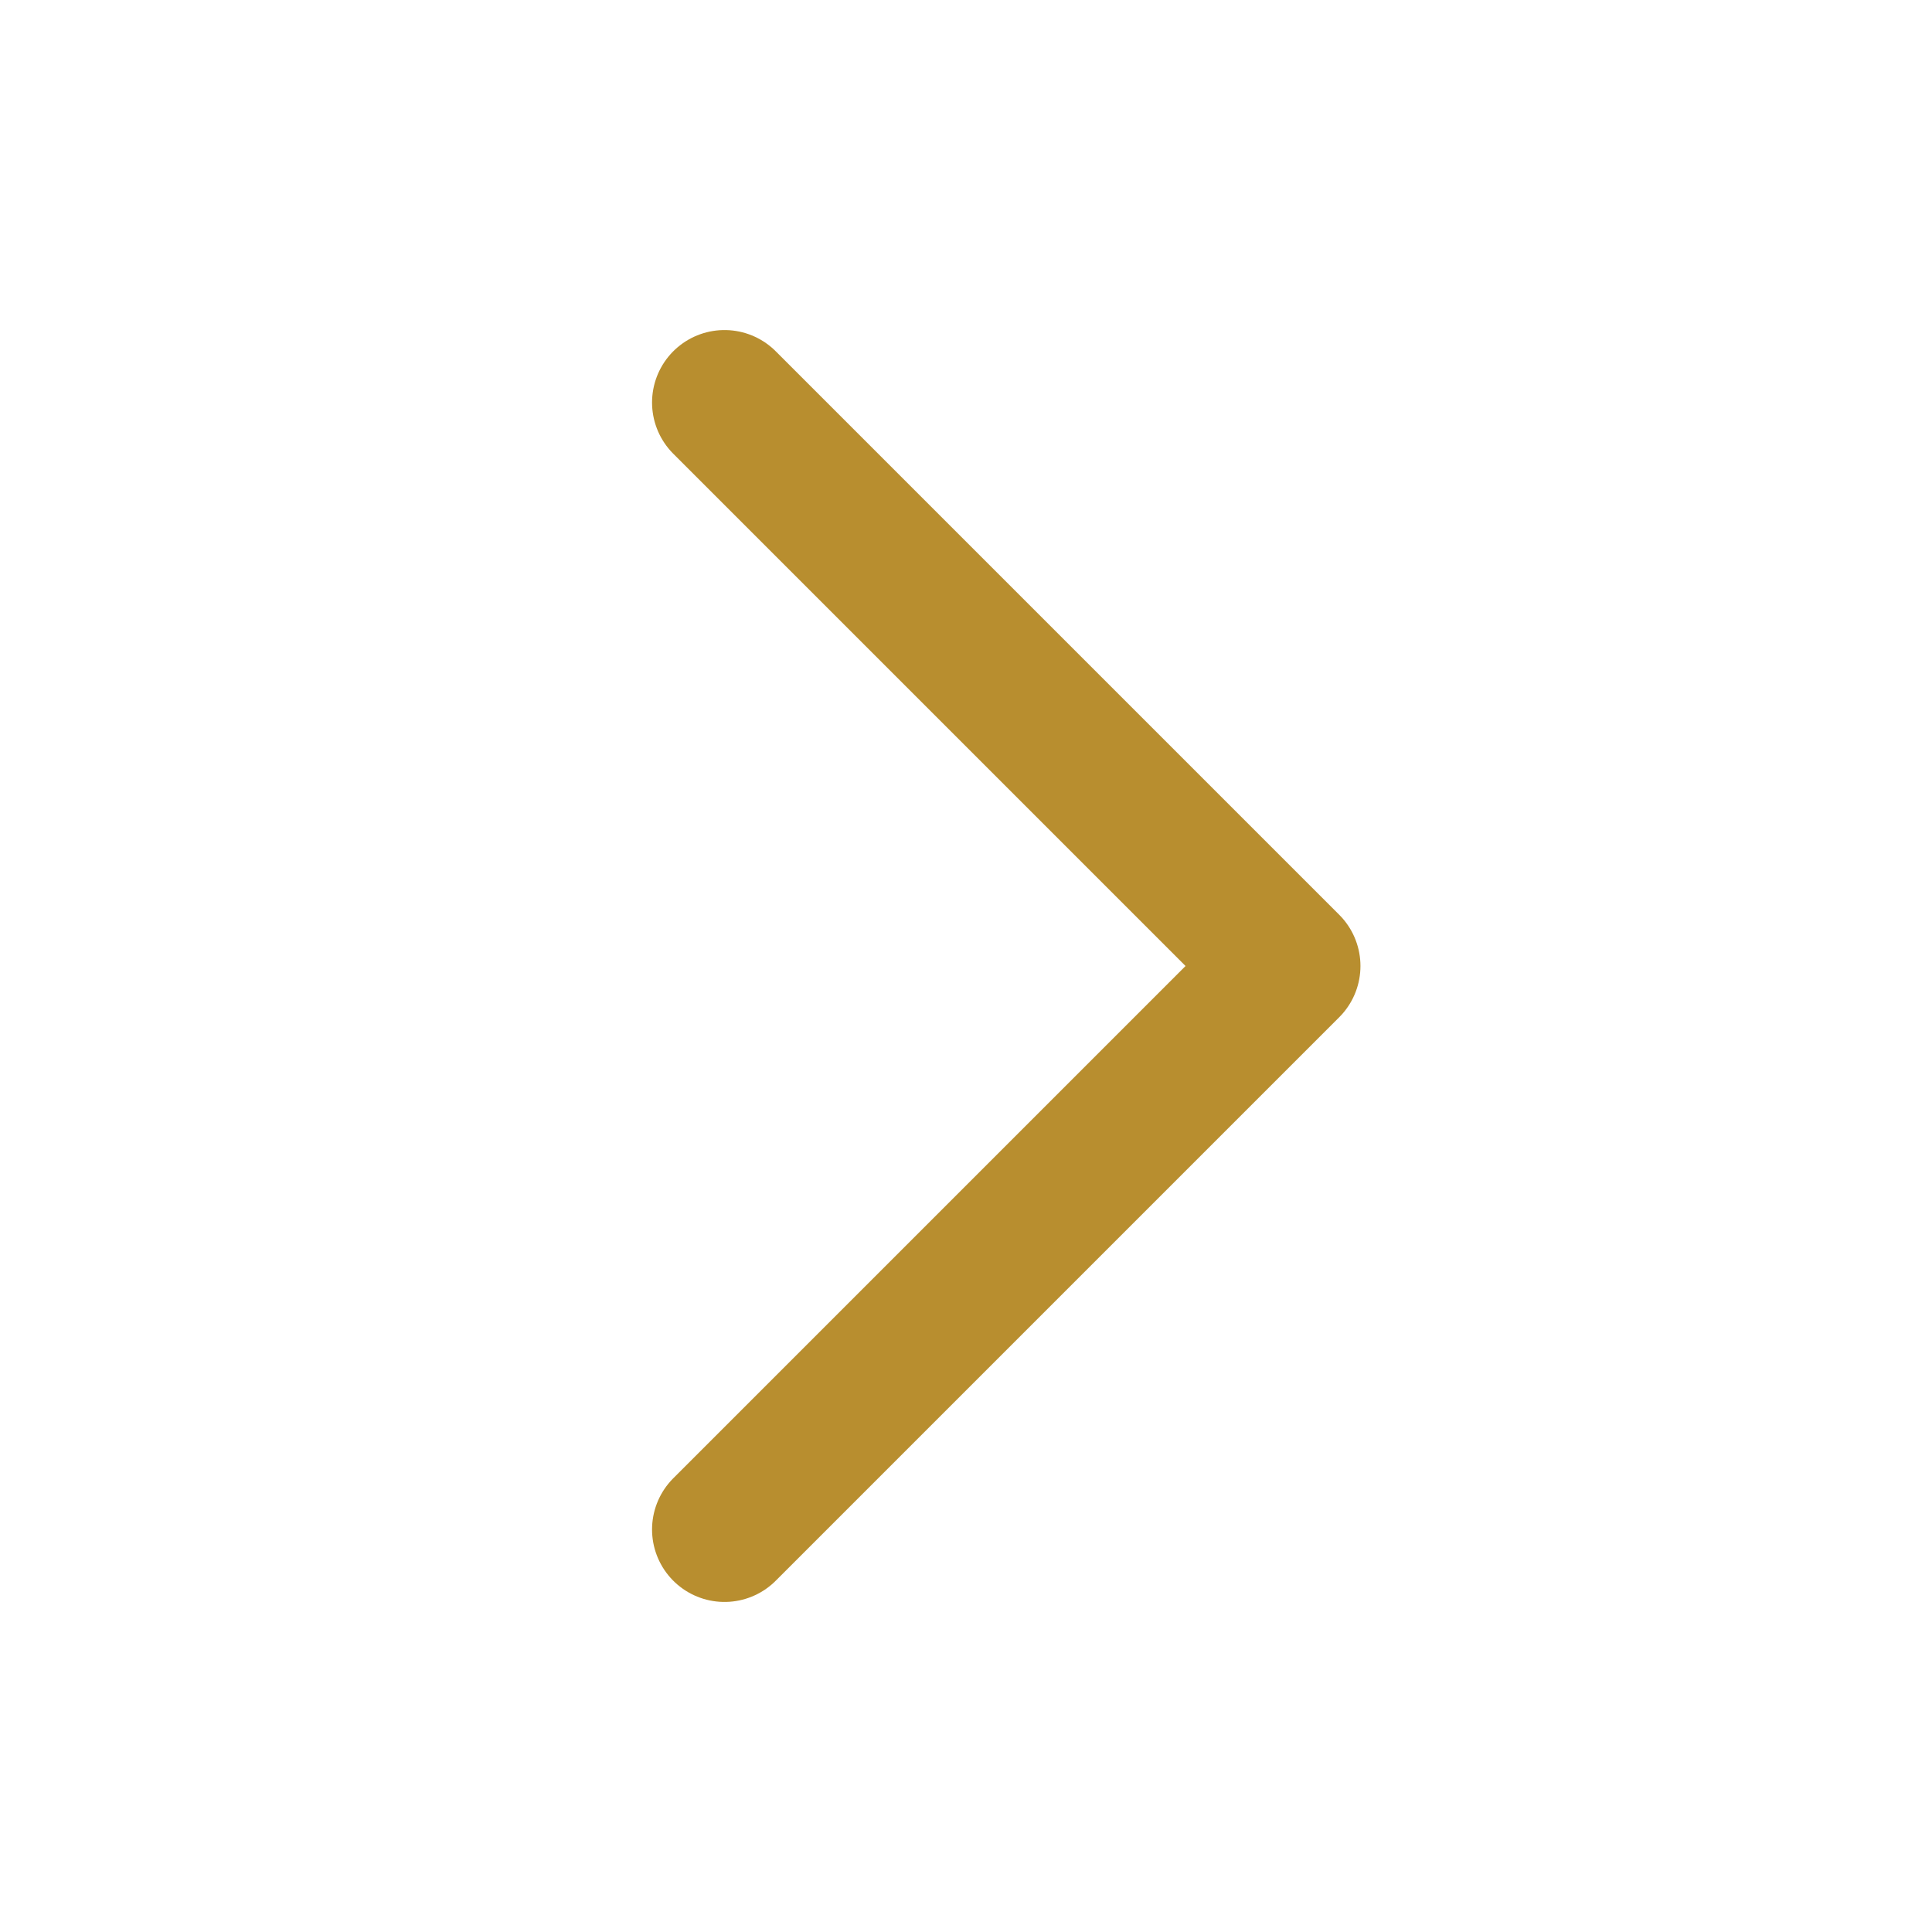
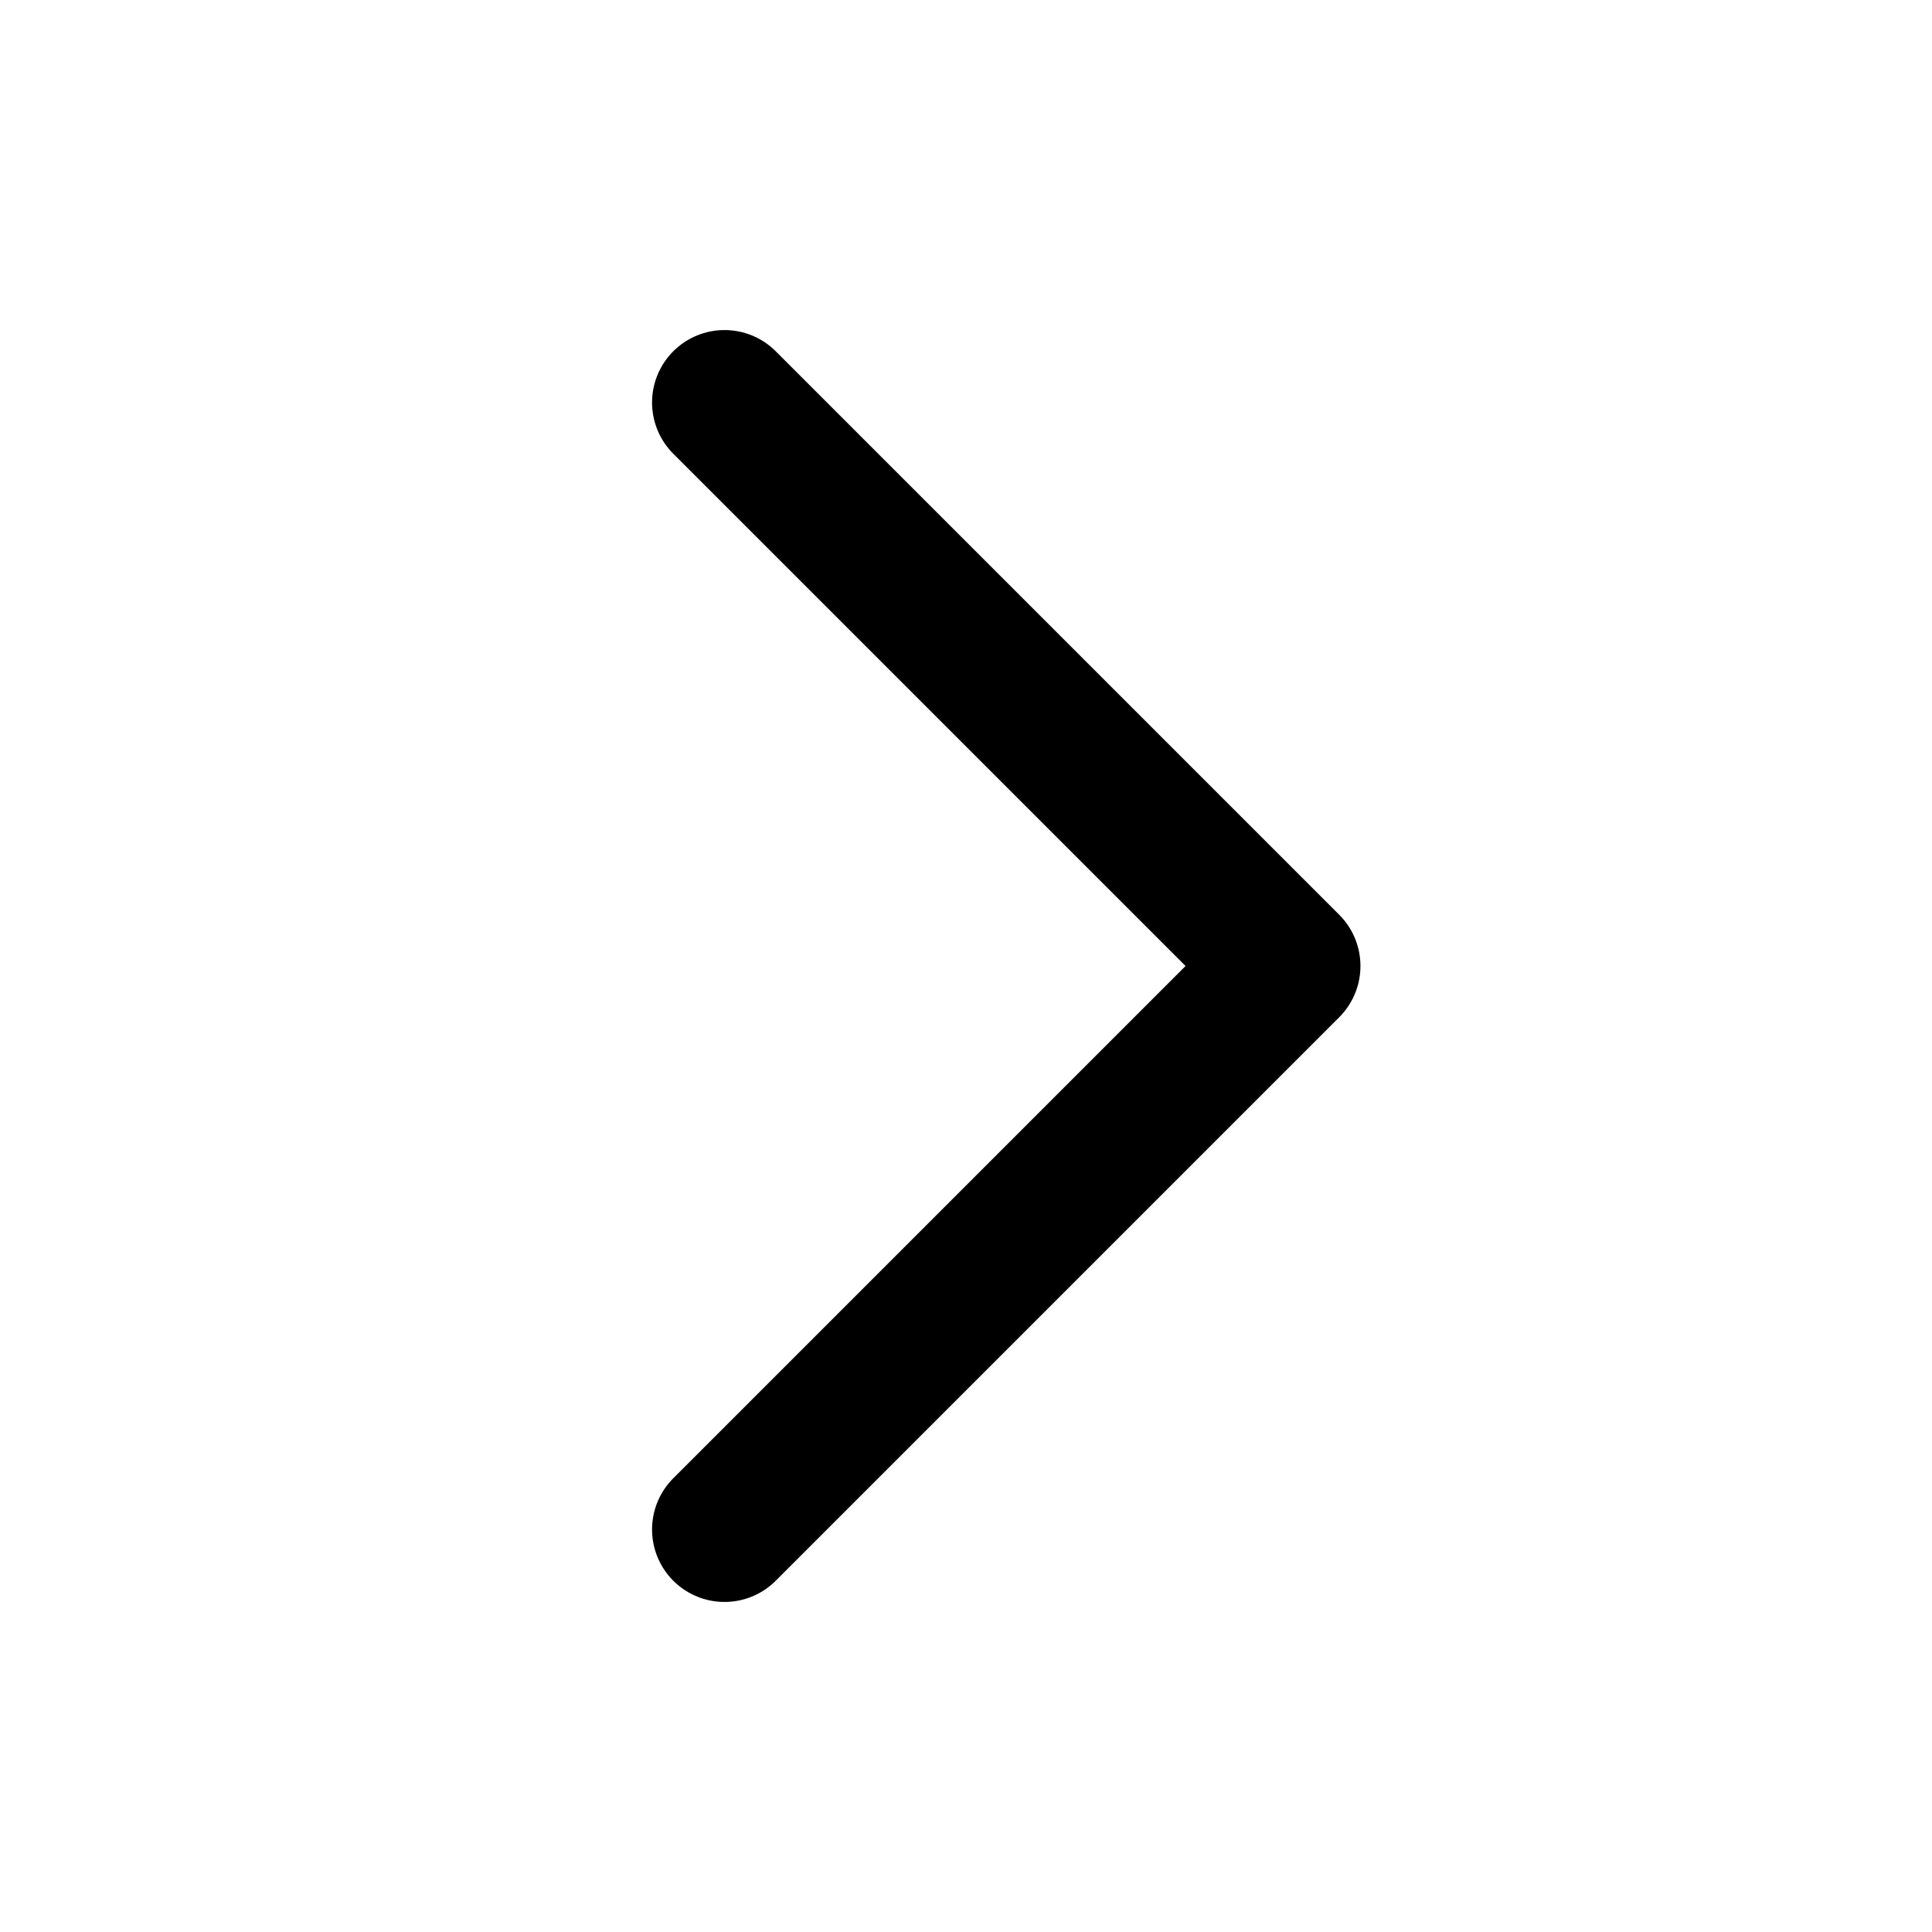
- <svg xmlns="http://www.w3.org/2000/svg" width="24" height="24" viewBox="0 0 24 24" fill="none">
-   <path d="M9 5L16 12L9 19" stroke="#B88E2F" stroke-width="1.8" stroke-linecap="round" stroke-linejoin="round" />
+ <svg xmlns="http://www.w3.org/2000/svg" width="20" height="20" viewBox="0 0 24 24" fill="none">
+   <path d="M9 5L16 12L9 19" stroke="currentColor" stroke-width="1.8" stroke-linecap="round" stroke-linejoin="round" />
</svg>
